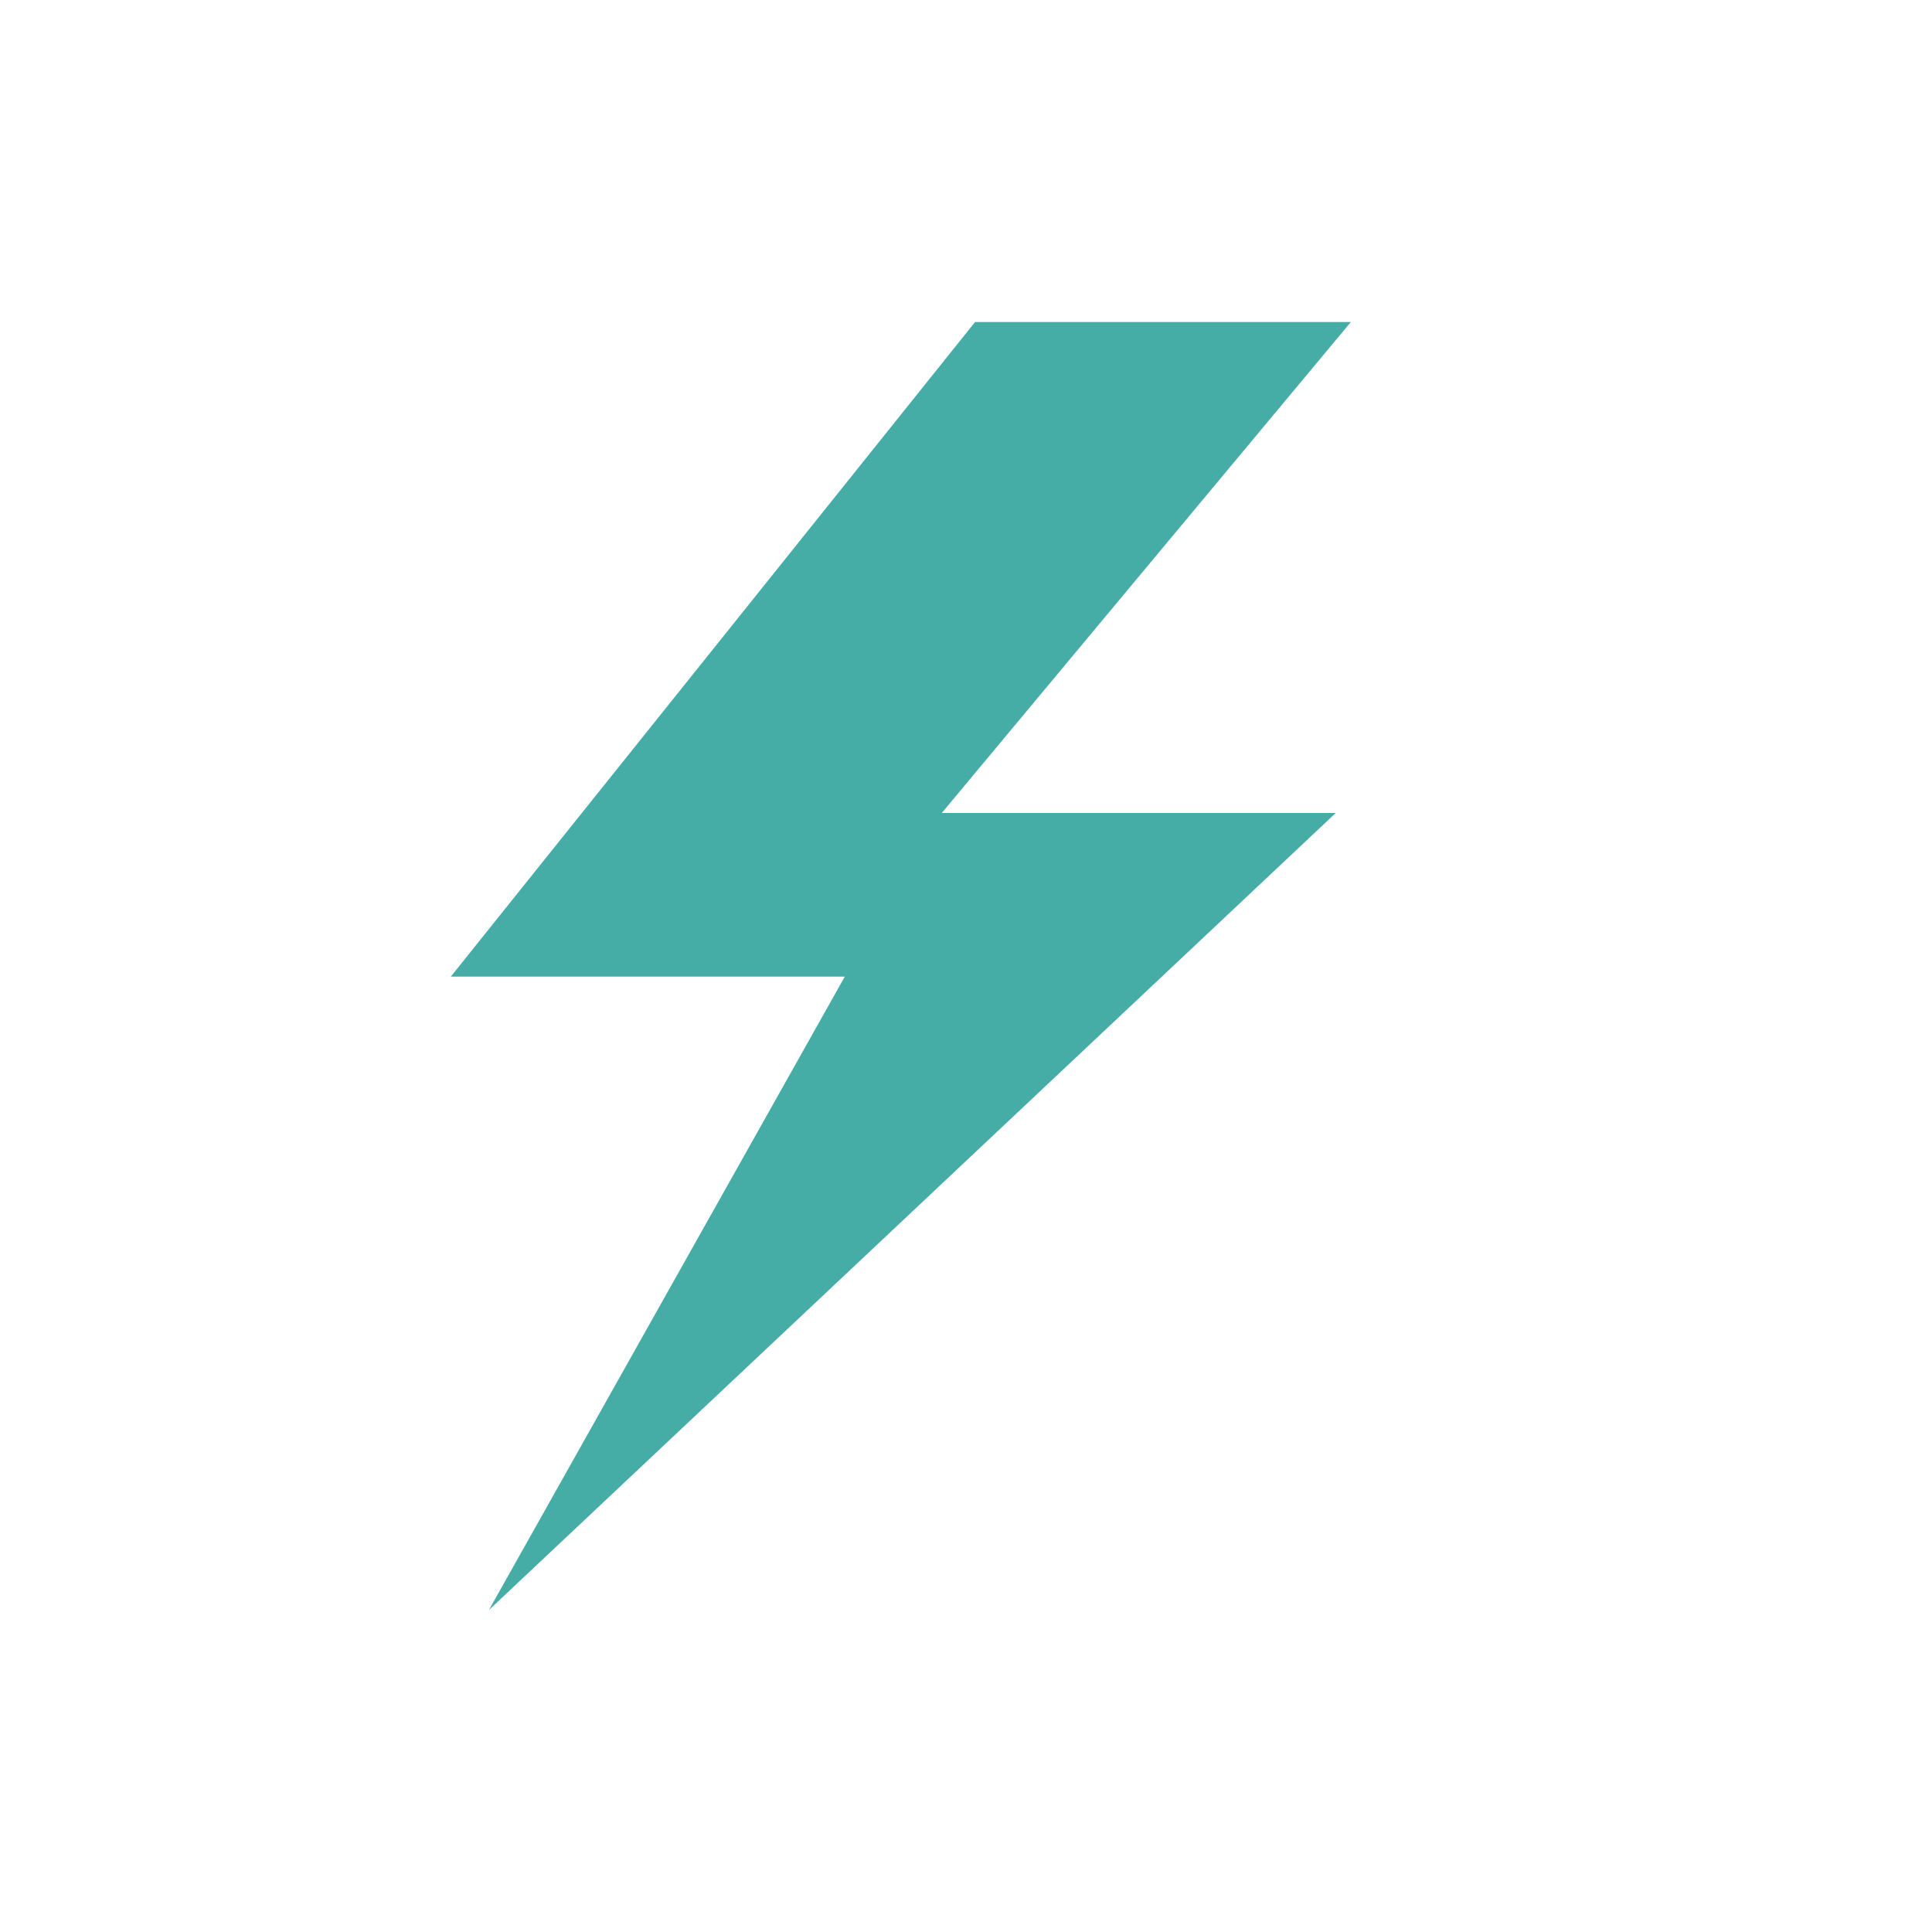
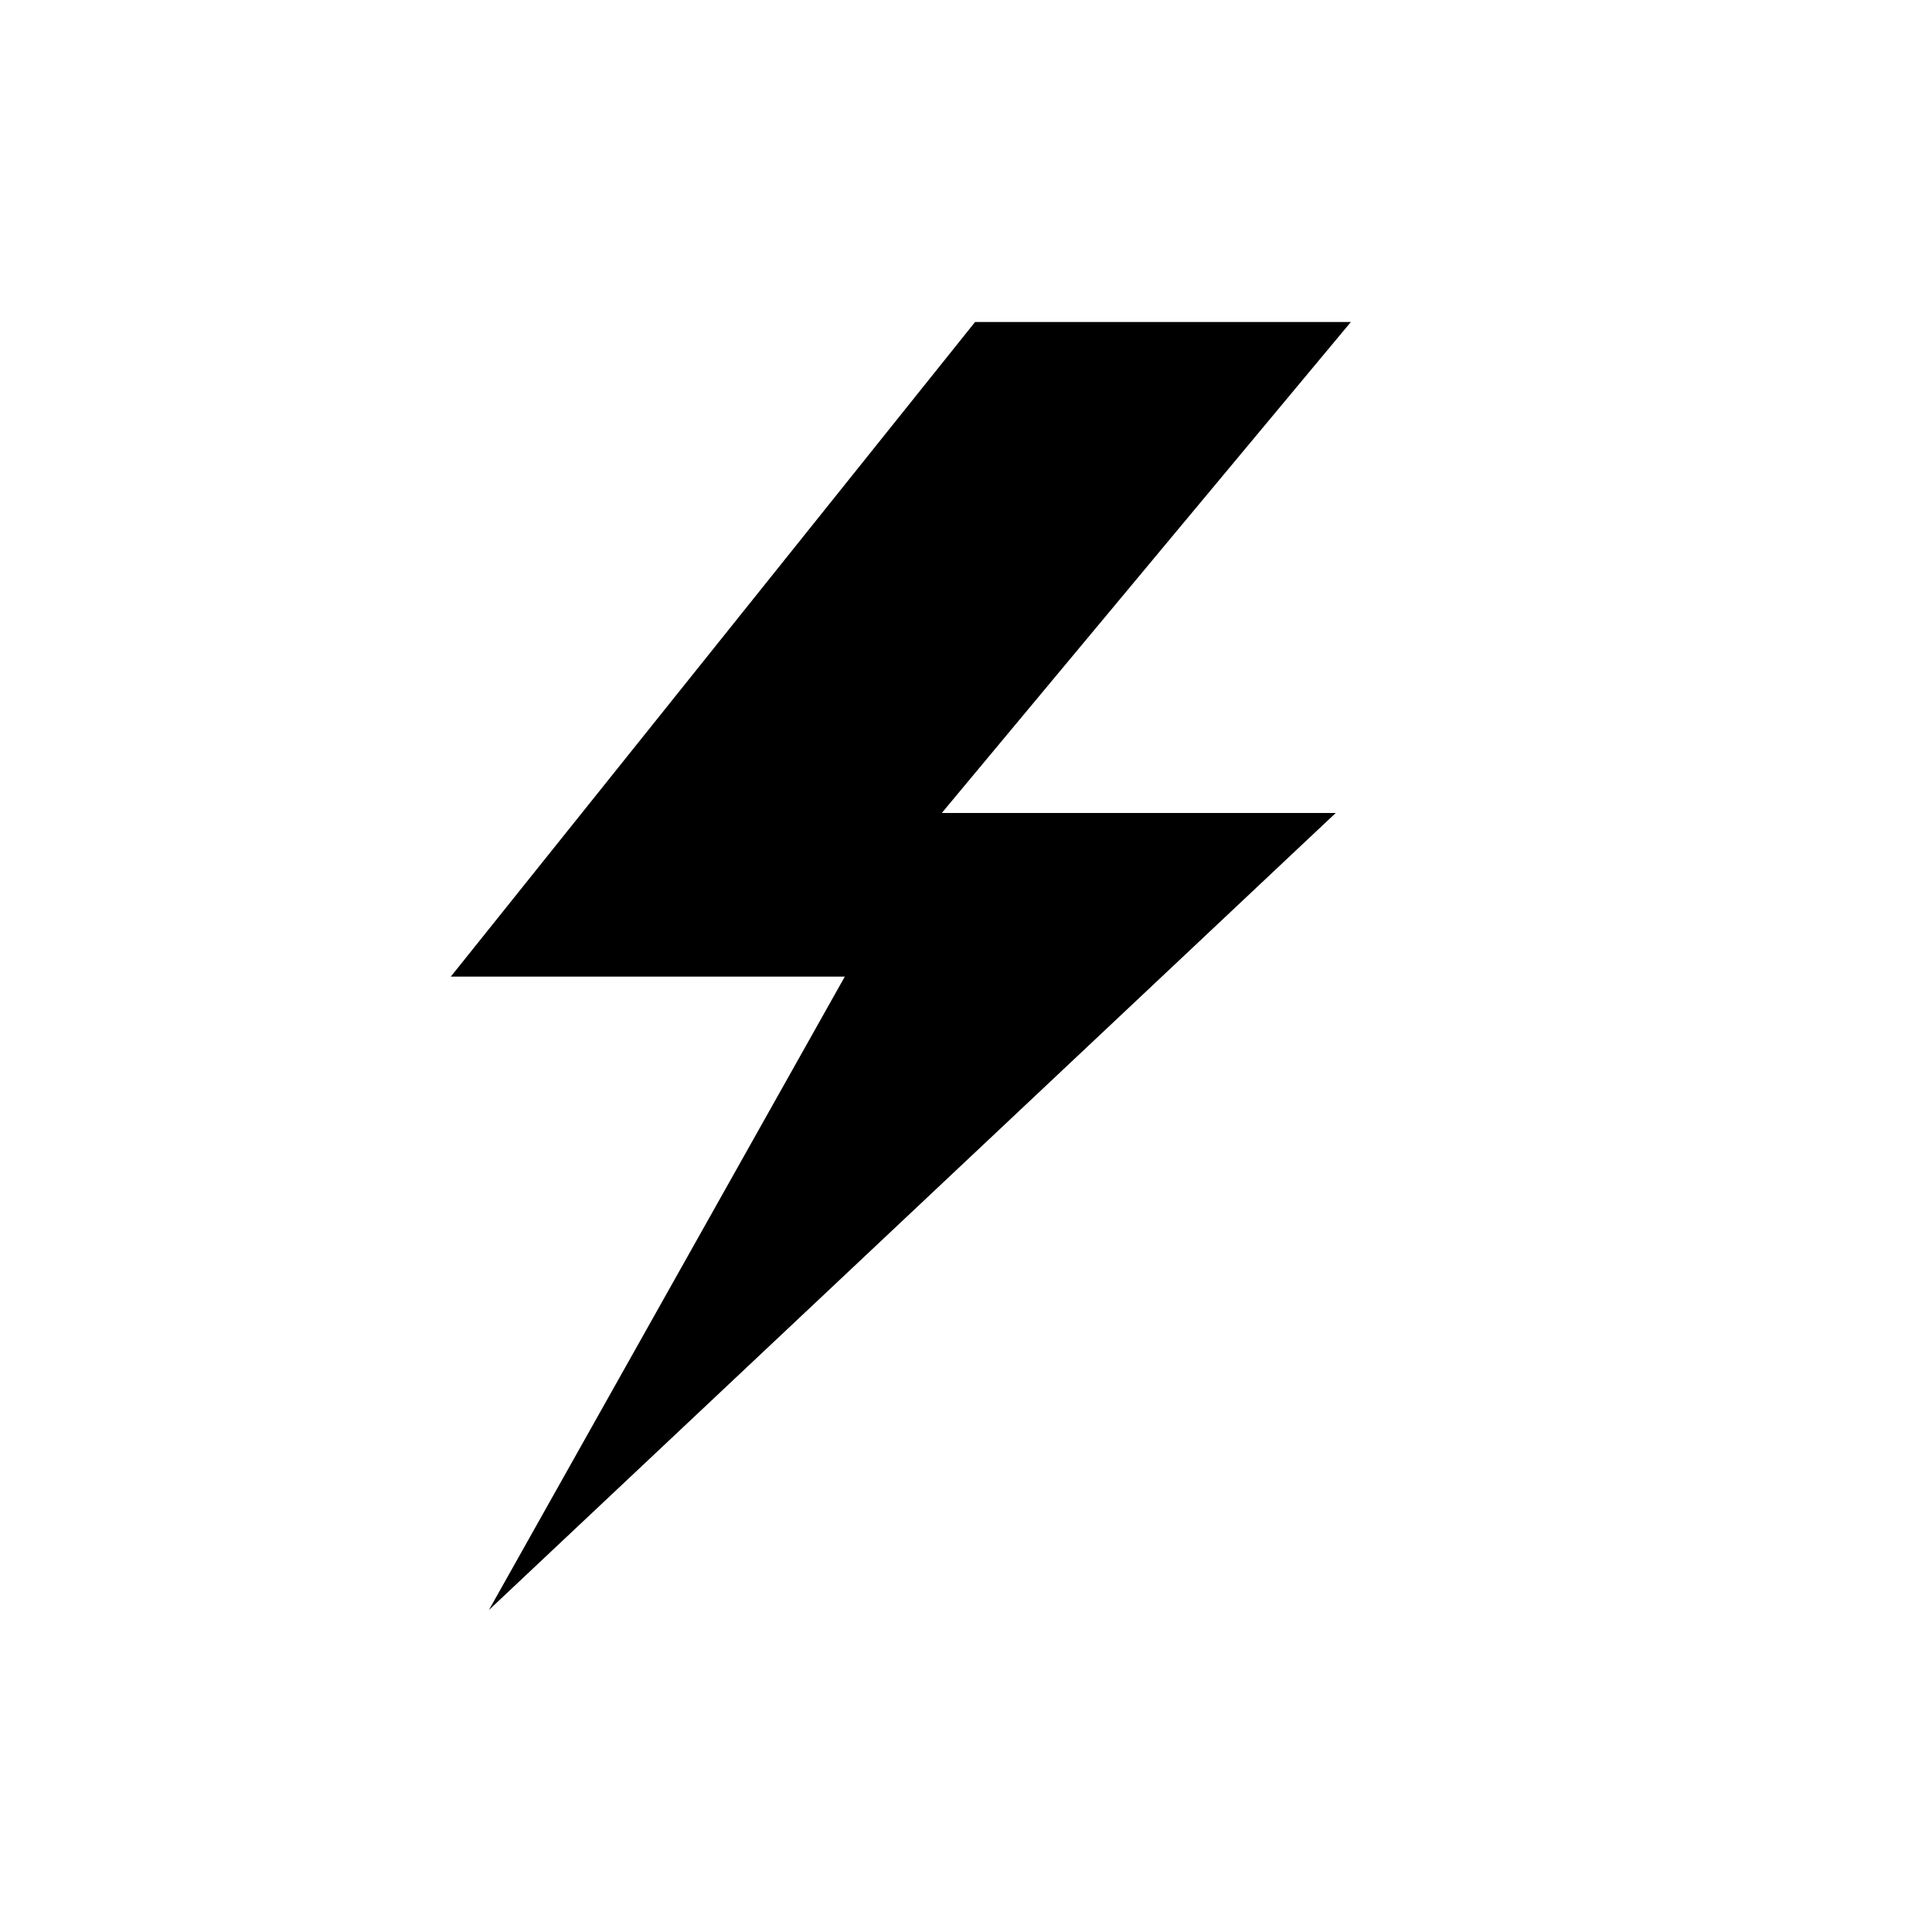
<svg xmlns="http://www.w3.org/2000/svg" width="30px" height="30px" viewBox="0 0 30 30" version="1.1">
-   <g id="Icons-/-Electricity" stroke="none" stroke-width="1" fill="none" fill-rule="evenodd">
-     <polygon id="Color" fill="#46ACA6" transform="translate(13.98824, 15) rotate(-360) translate(-13.98824, -15) " points="20.976 5 15.141 5 7 15.165 13.118 15.165 7.592 25 20.741 12.624 14.624 12.624" />
+   <g id="Icons-/-Electricity" stroke="none" stroke-width="1">
+     <polygon id="Color" transform="translate(13.98824, 15) rotate(-360) translate(-13.98824, -15) " points="20.976 5 15.141 5 7 15.165 13.118 15.165 7.592 25 20.741 12.624 14.624 12.624" />
  </g>
</svg>
